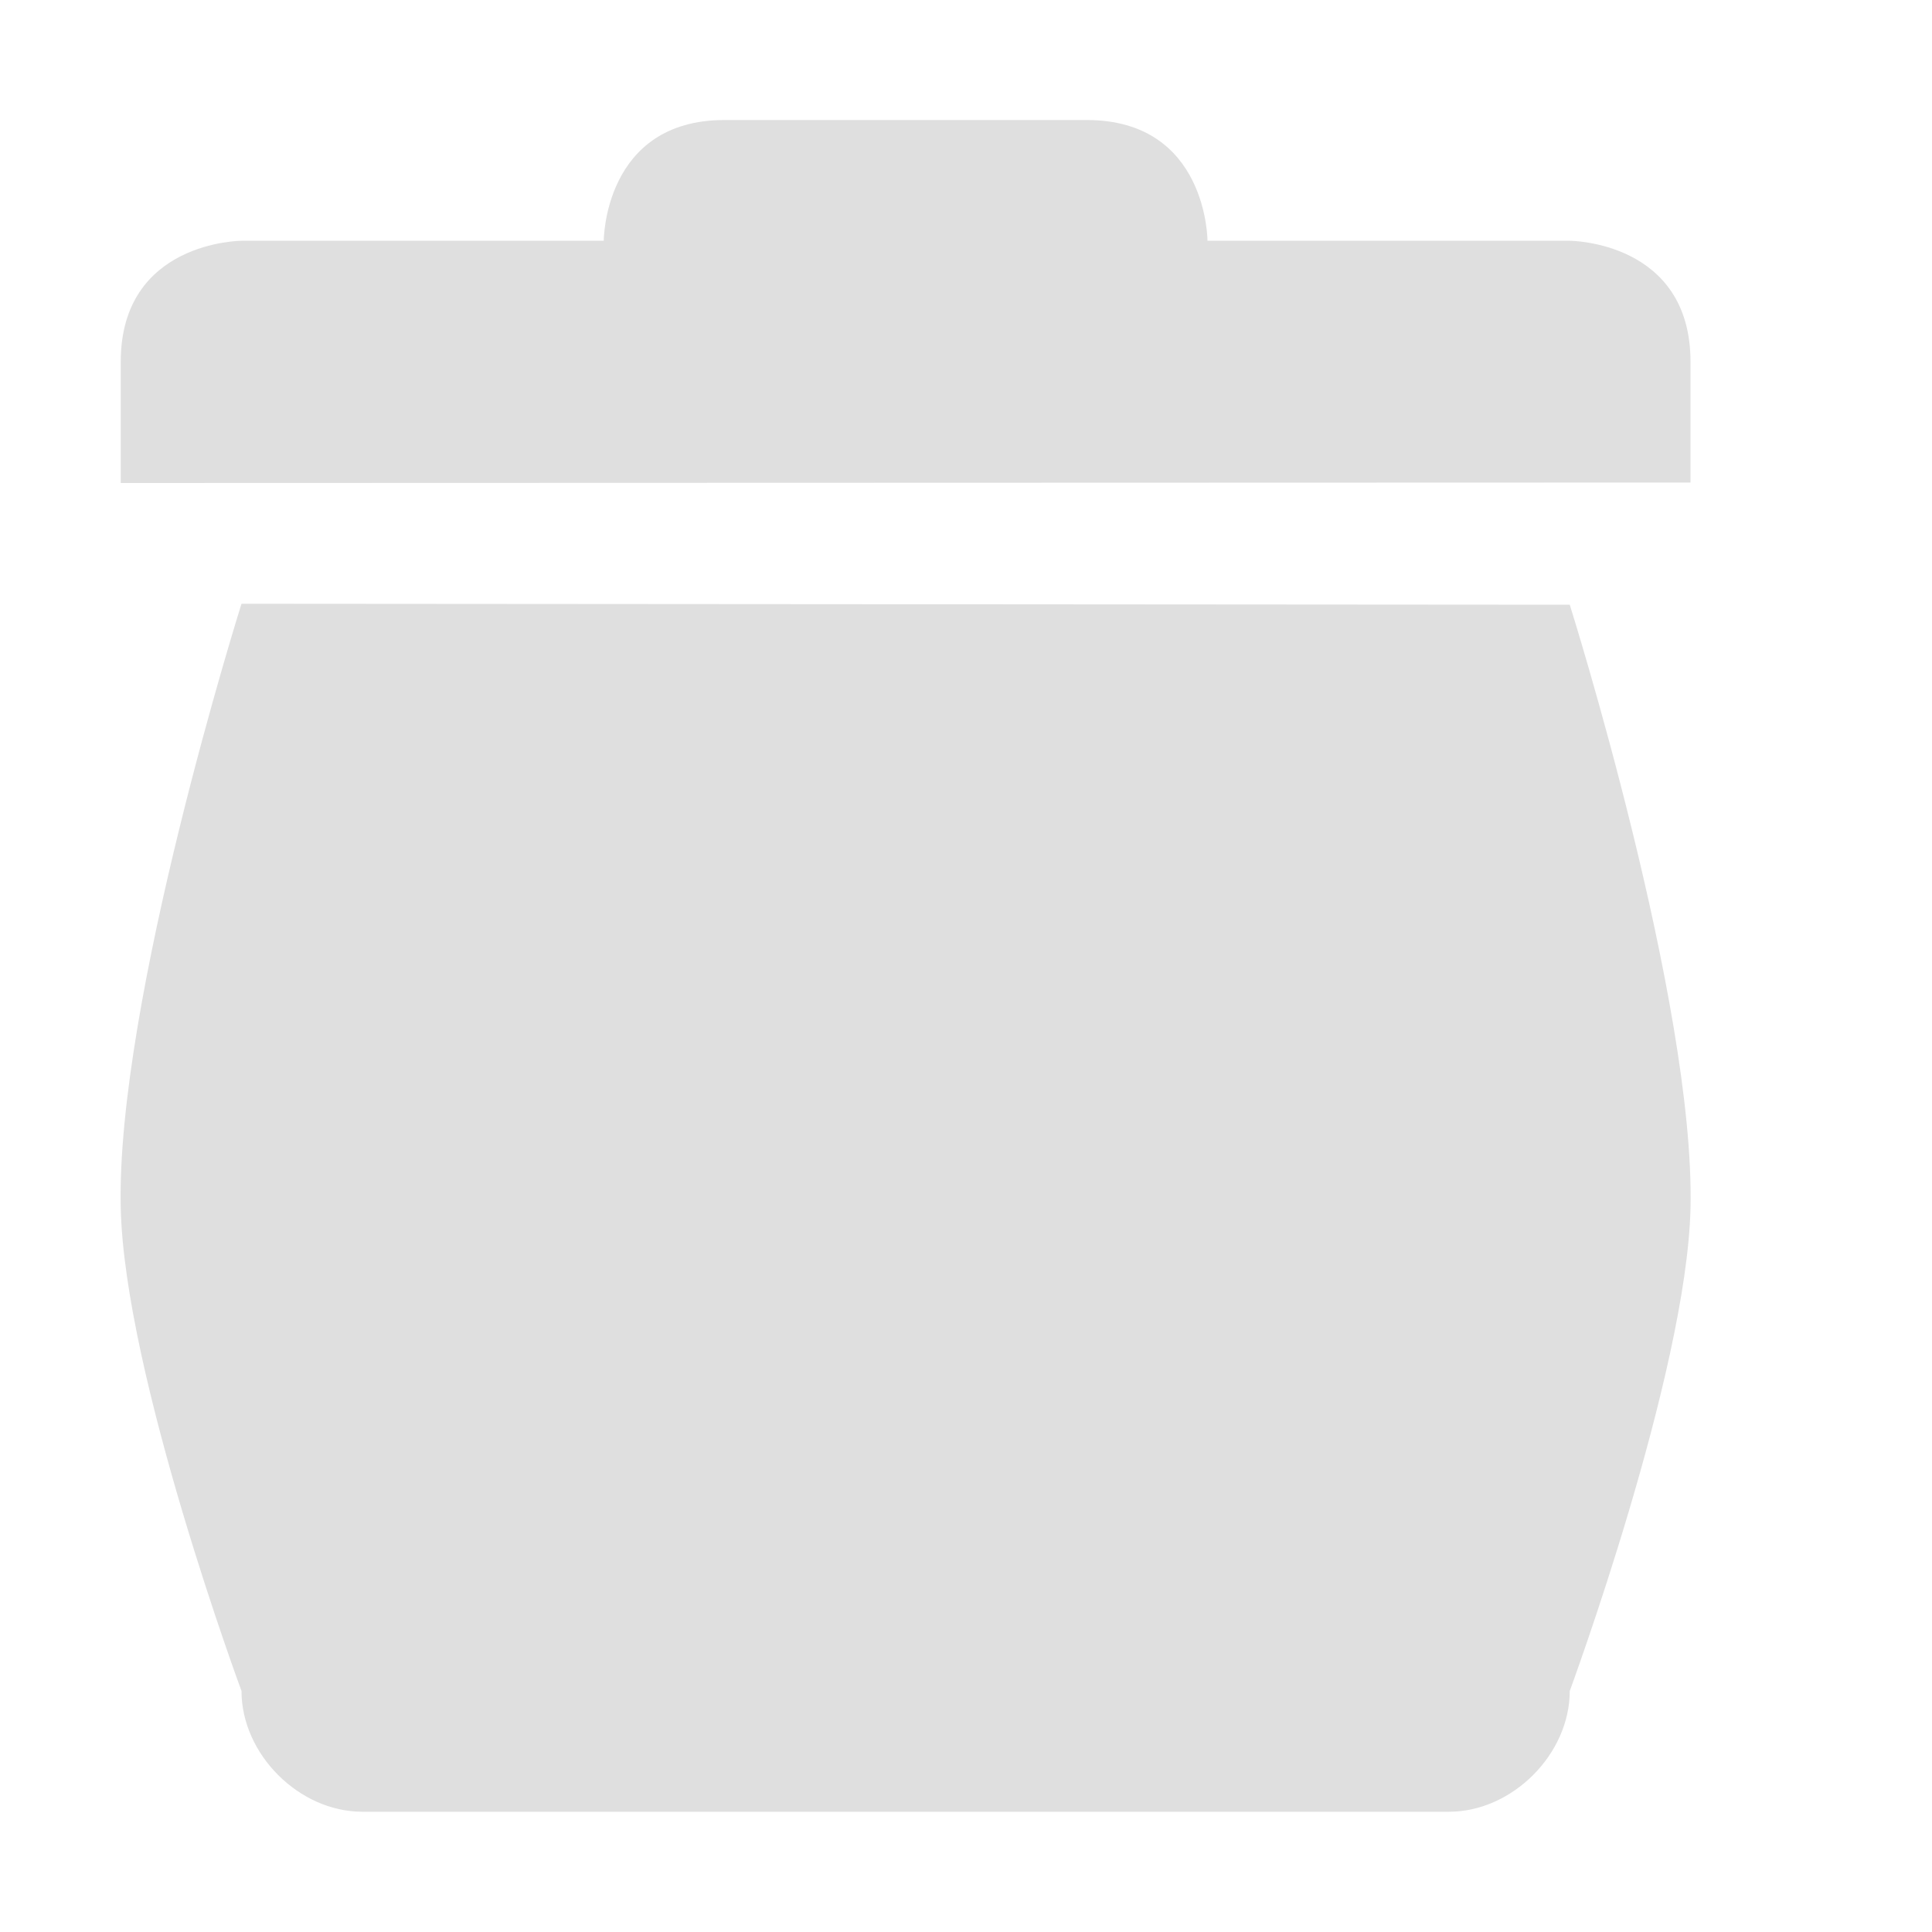
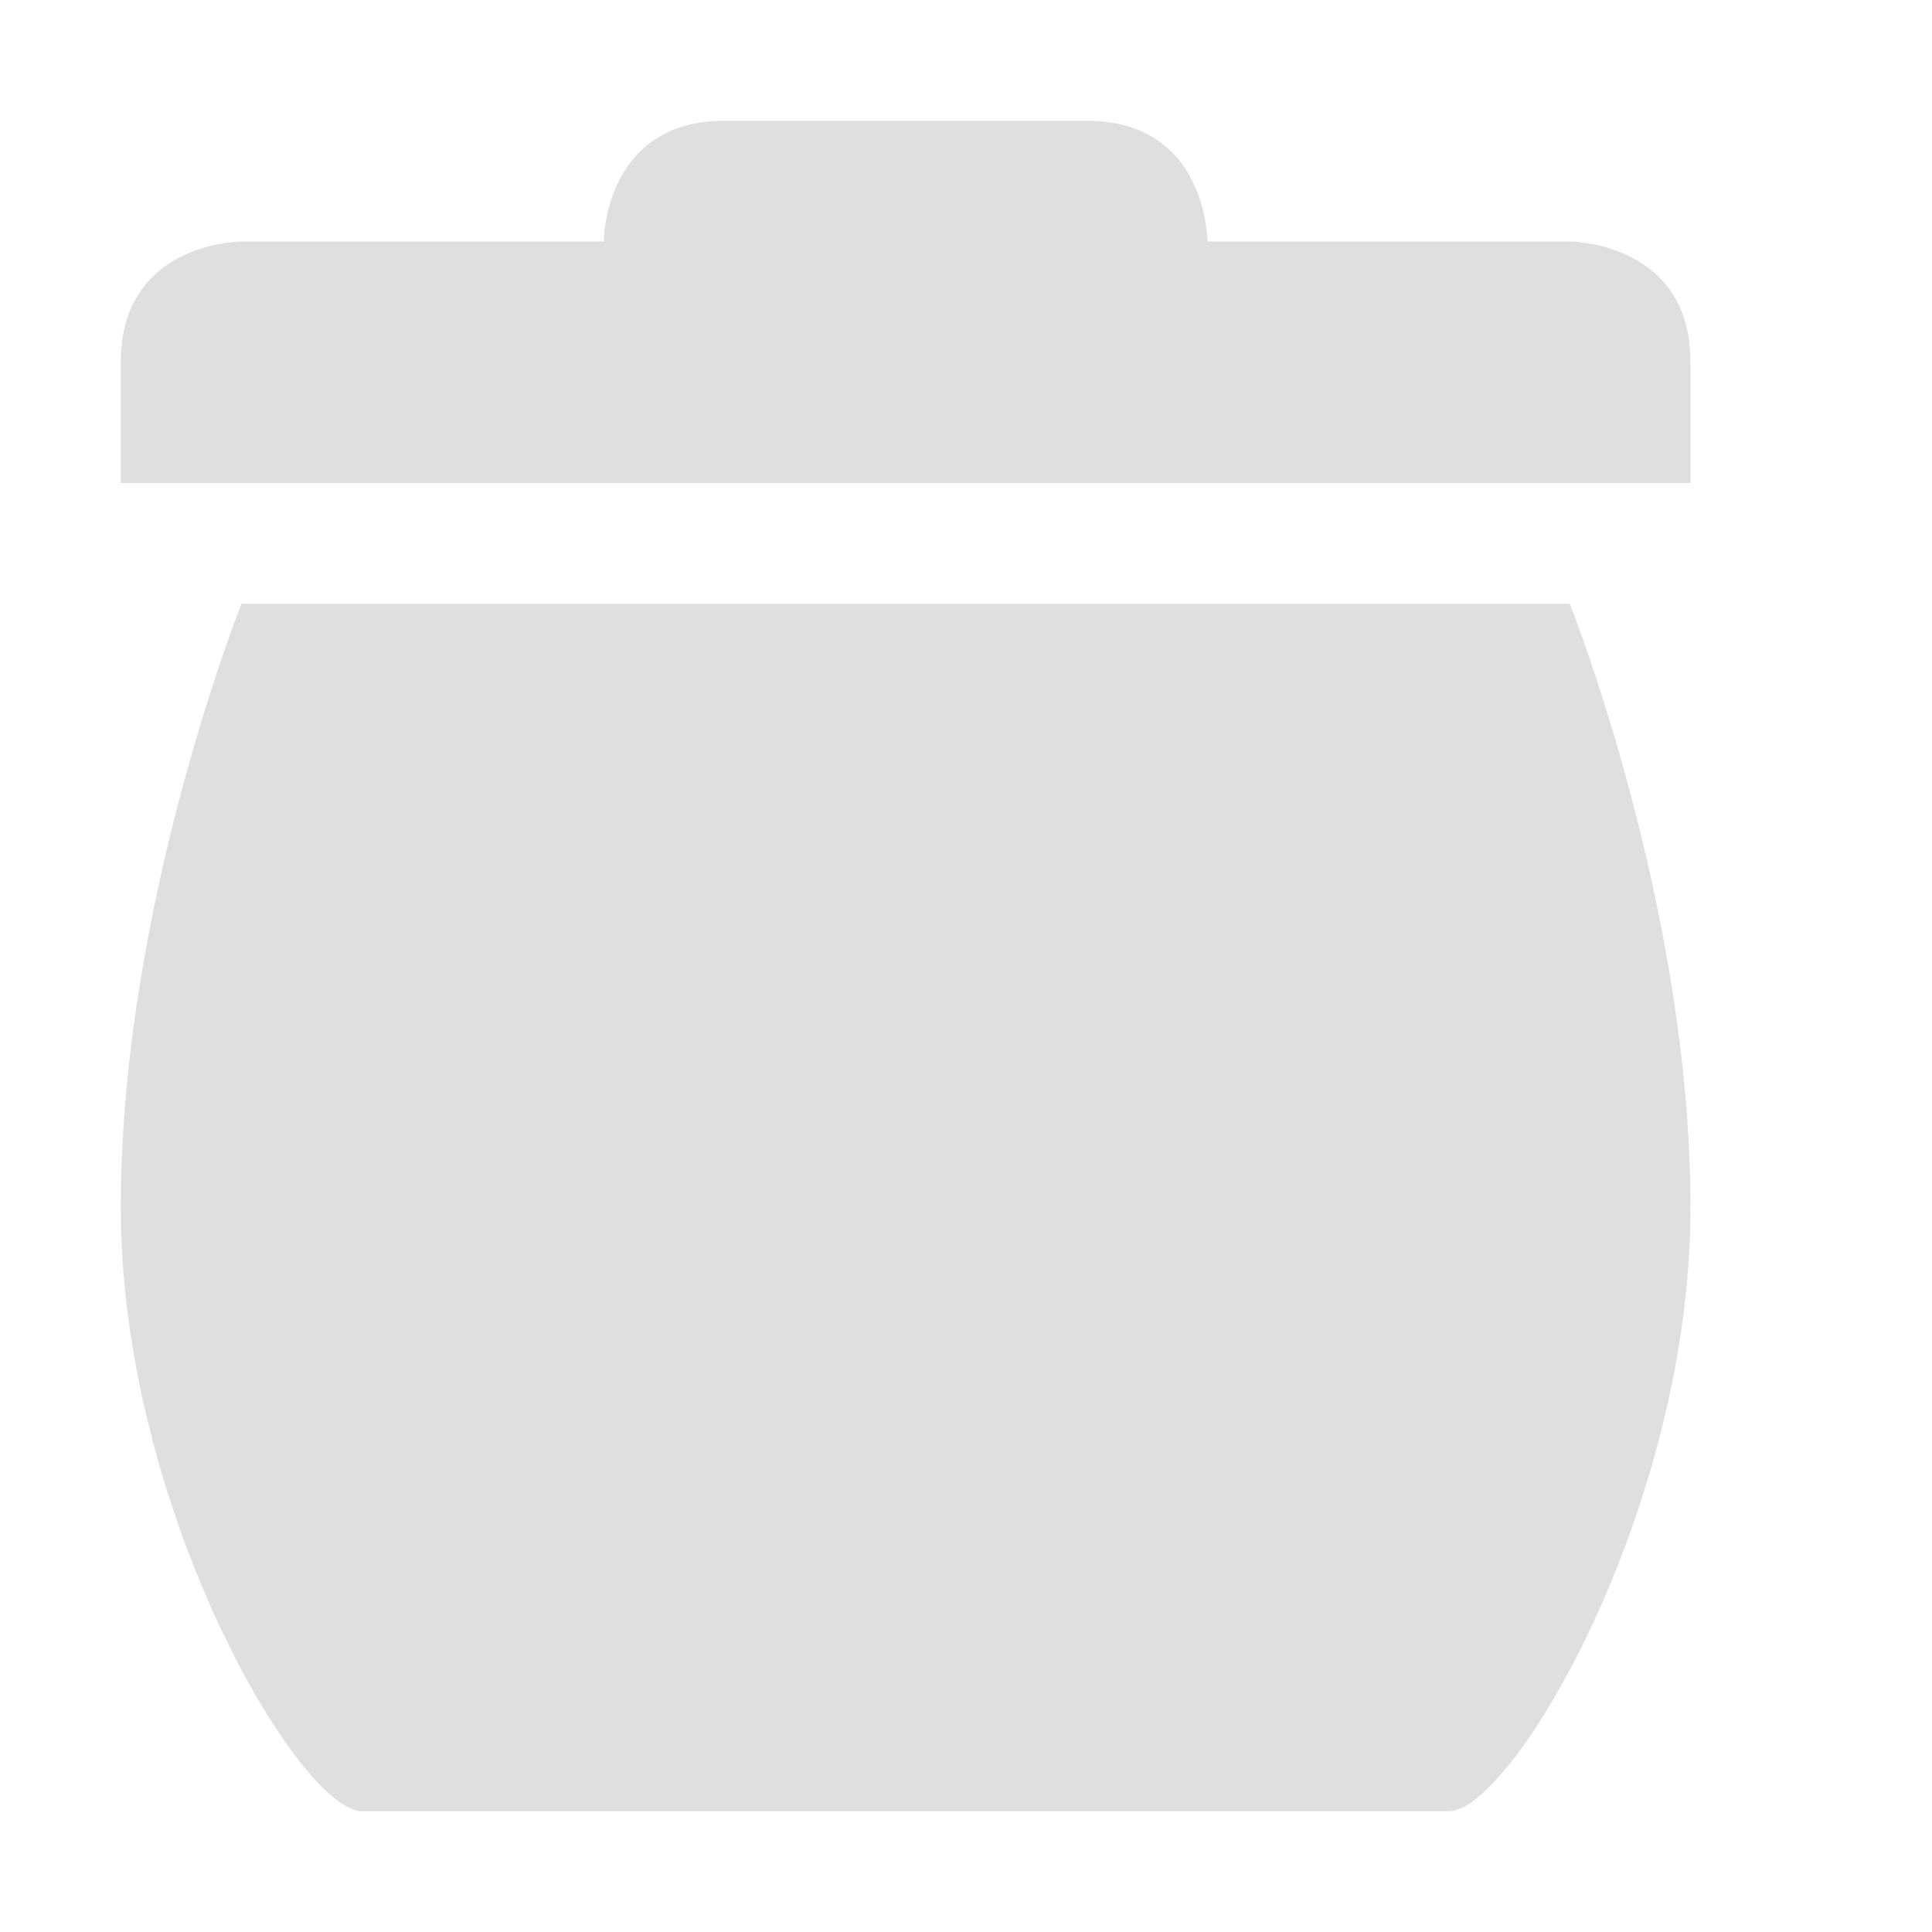
- <svg xmlns="http://www.w3.org/2000/svg" width="16" height="16" viewBox="0 0 16 16">
+ <svg xmlns="http://www.w3.org/2000/svg" width="16" height="16" version="1.1">
  <defs>
    <style id="current-color-scheme" type="text/css">
   .ColorScheme-Text { color:#dfdfdf; } .ColorScheme-Highlight { color:#16a085; }
  </style>
  </defs>
-   <path style="fill:currentColor" class="ColorScheme-Text" d="M 6 0.994 C 5 0.994 5 1.994 5 1.994 L 2 1.994 C 2 1.994 1 1.996 1 2.996 L 1 3 L 1 4 L 14 3.996 L 14 2.996 C 14 1.996 13 1.994 13 1.994 L 10 1.994 C 10 1.994 10 0.994 9 0.994 L 6 0.994 z M 2 5 C 2 5 0.959 8.304 1 10.004 C 1.03 11.384 2 14.004 2 14.004 C 2 14.527 2.476 15.004 3 15.004 L 12 15.004 C 12.524 15.004 13 14.527 13 14.004 C 13 14.004 13.967 11.381 14 10.008 C 14.04 8.308 13 5.008 13 5.008 L 2 5 z" />
+   <path style="fill:currentColor" class="ColorScheme-Text" d="M 6,1 C 5,1 5,2 5,2 H 2 C 2,2 1,2 1,3 V 4 H 14 V 3 C 14,2 13,2 13,2 H 10 C 10,2 10,1 9,1 Z M 2,5 C 2,5 1,7.5 1,10 1,12.5 2.48,15 3,15 H 12 C 12.52,15 14,12.5 14,10 14,7.5 13,5 13,5 Z" />
</svg>
